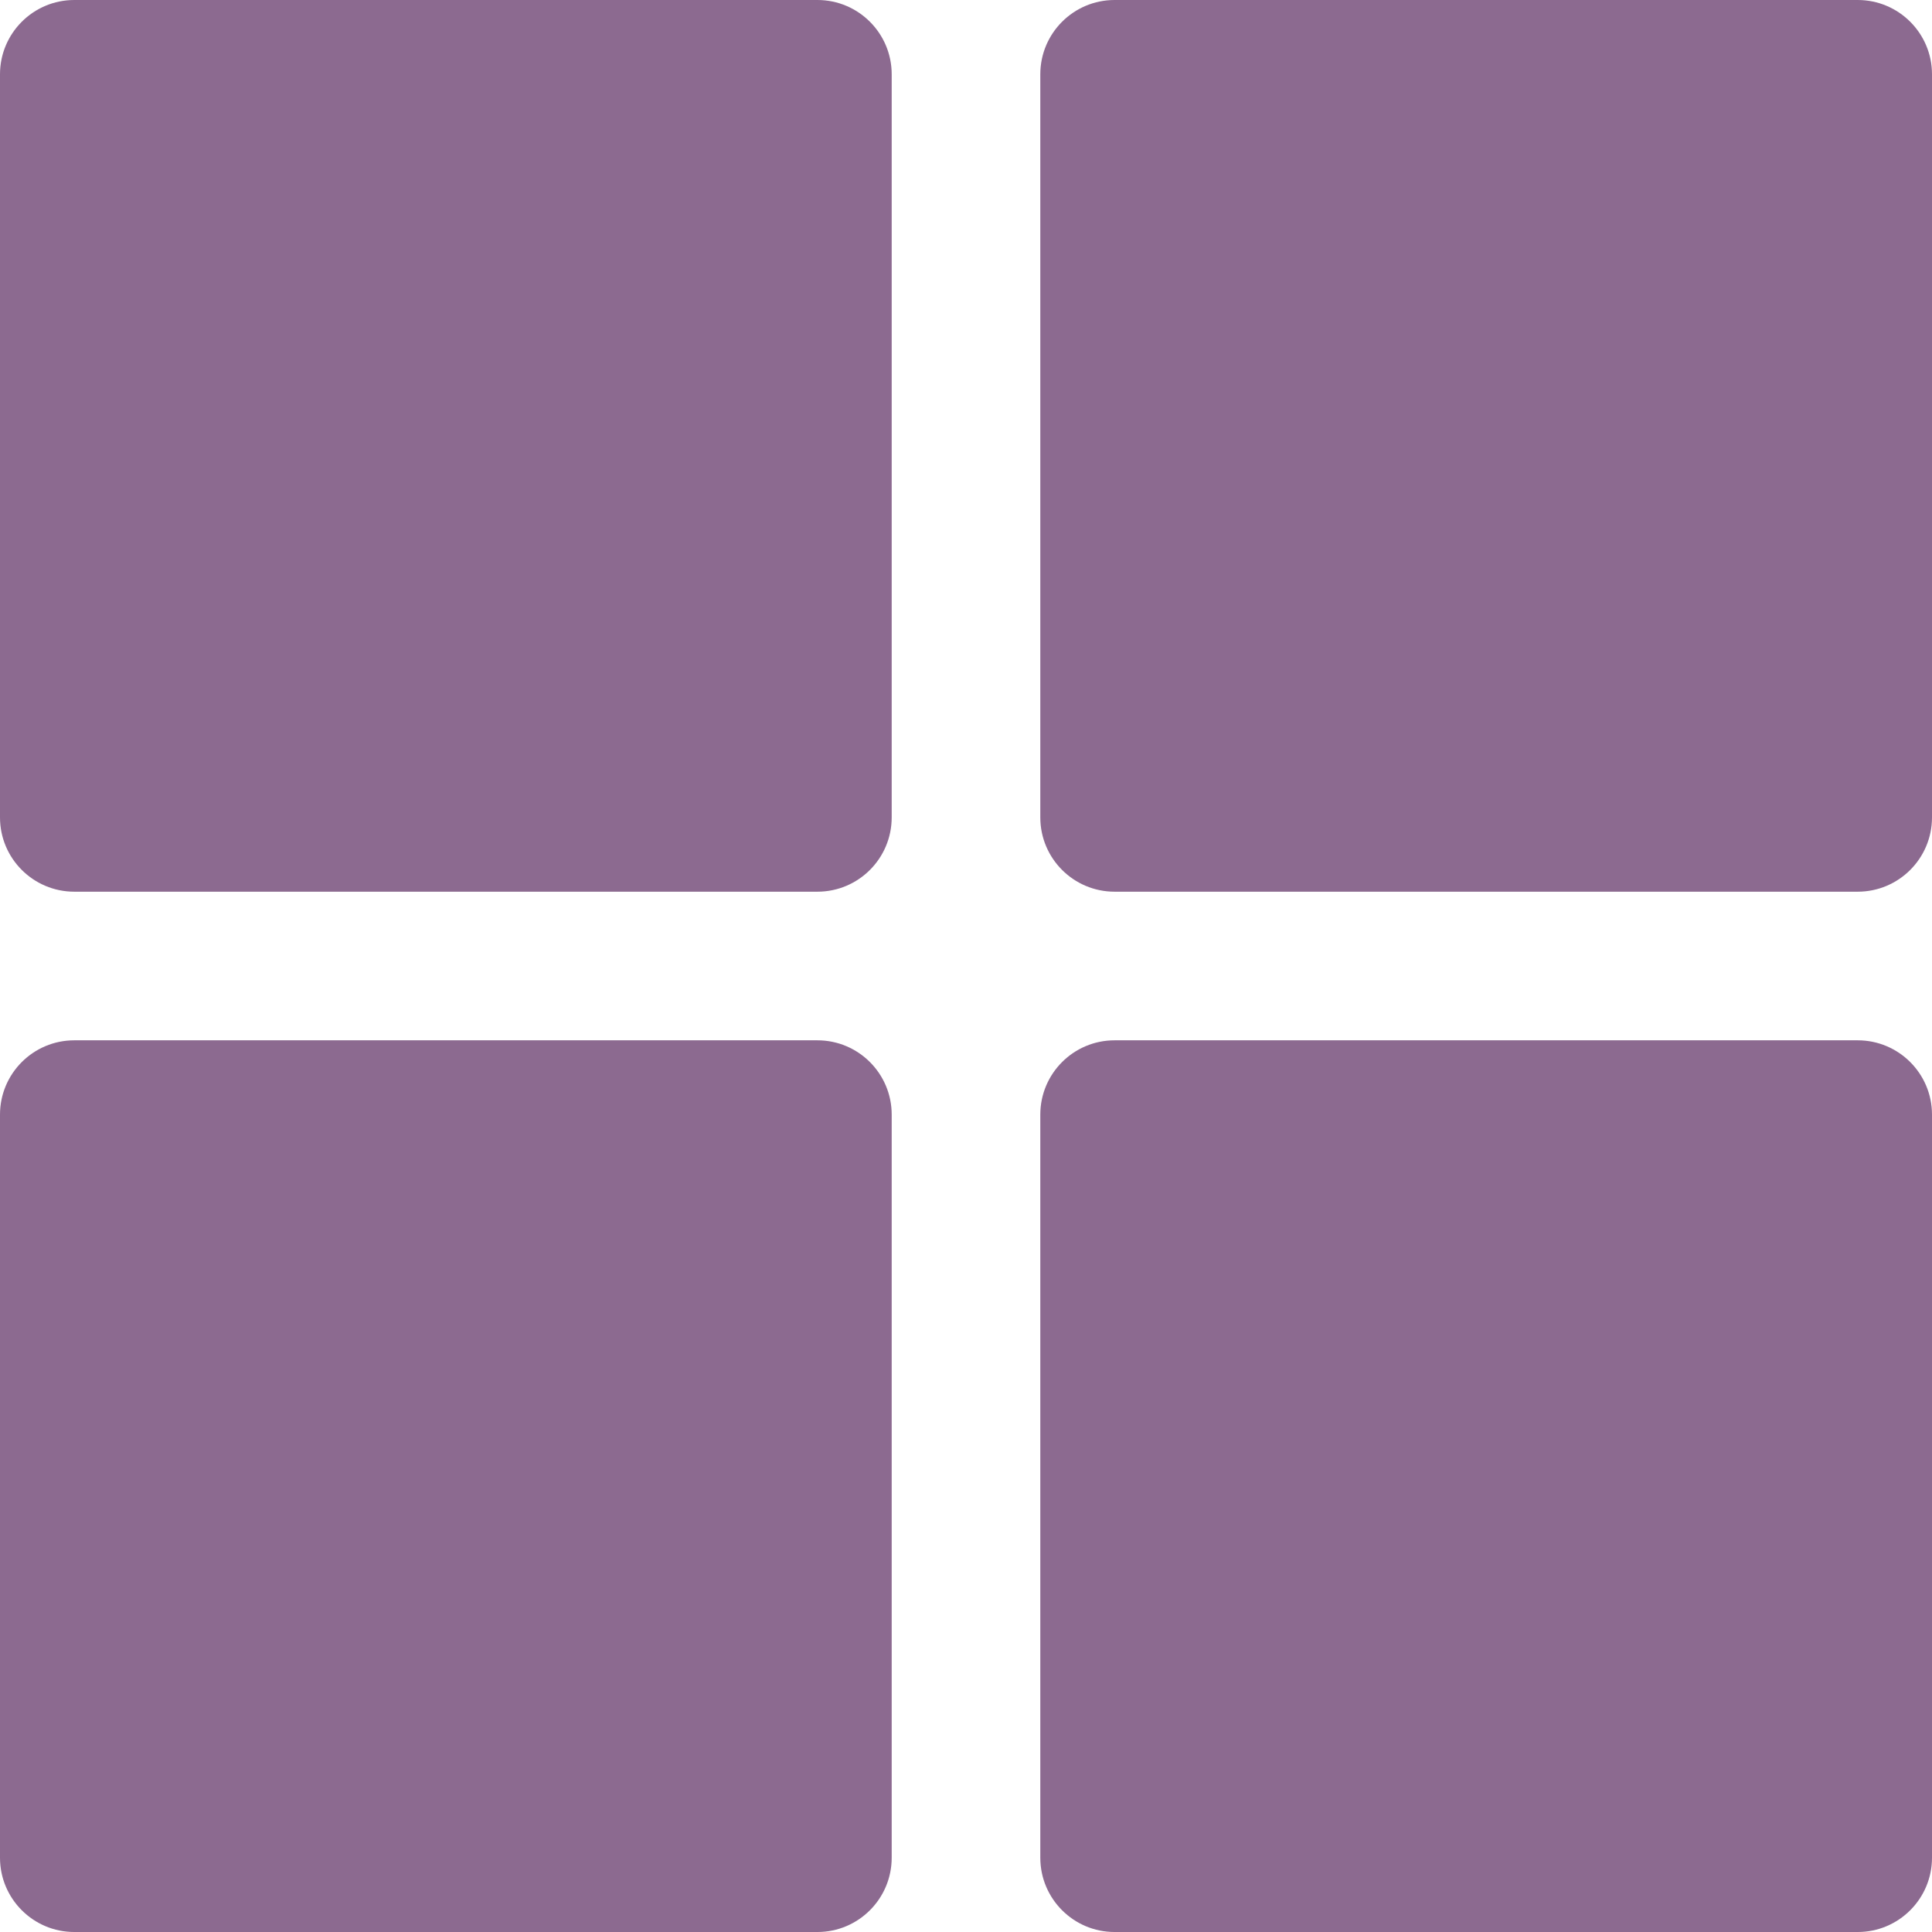
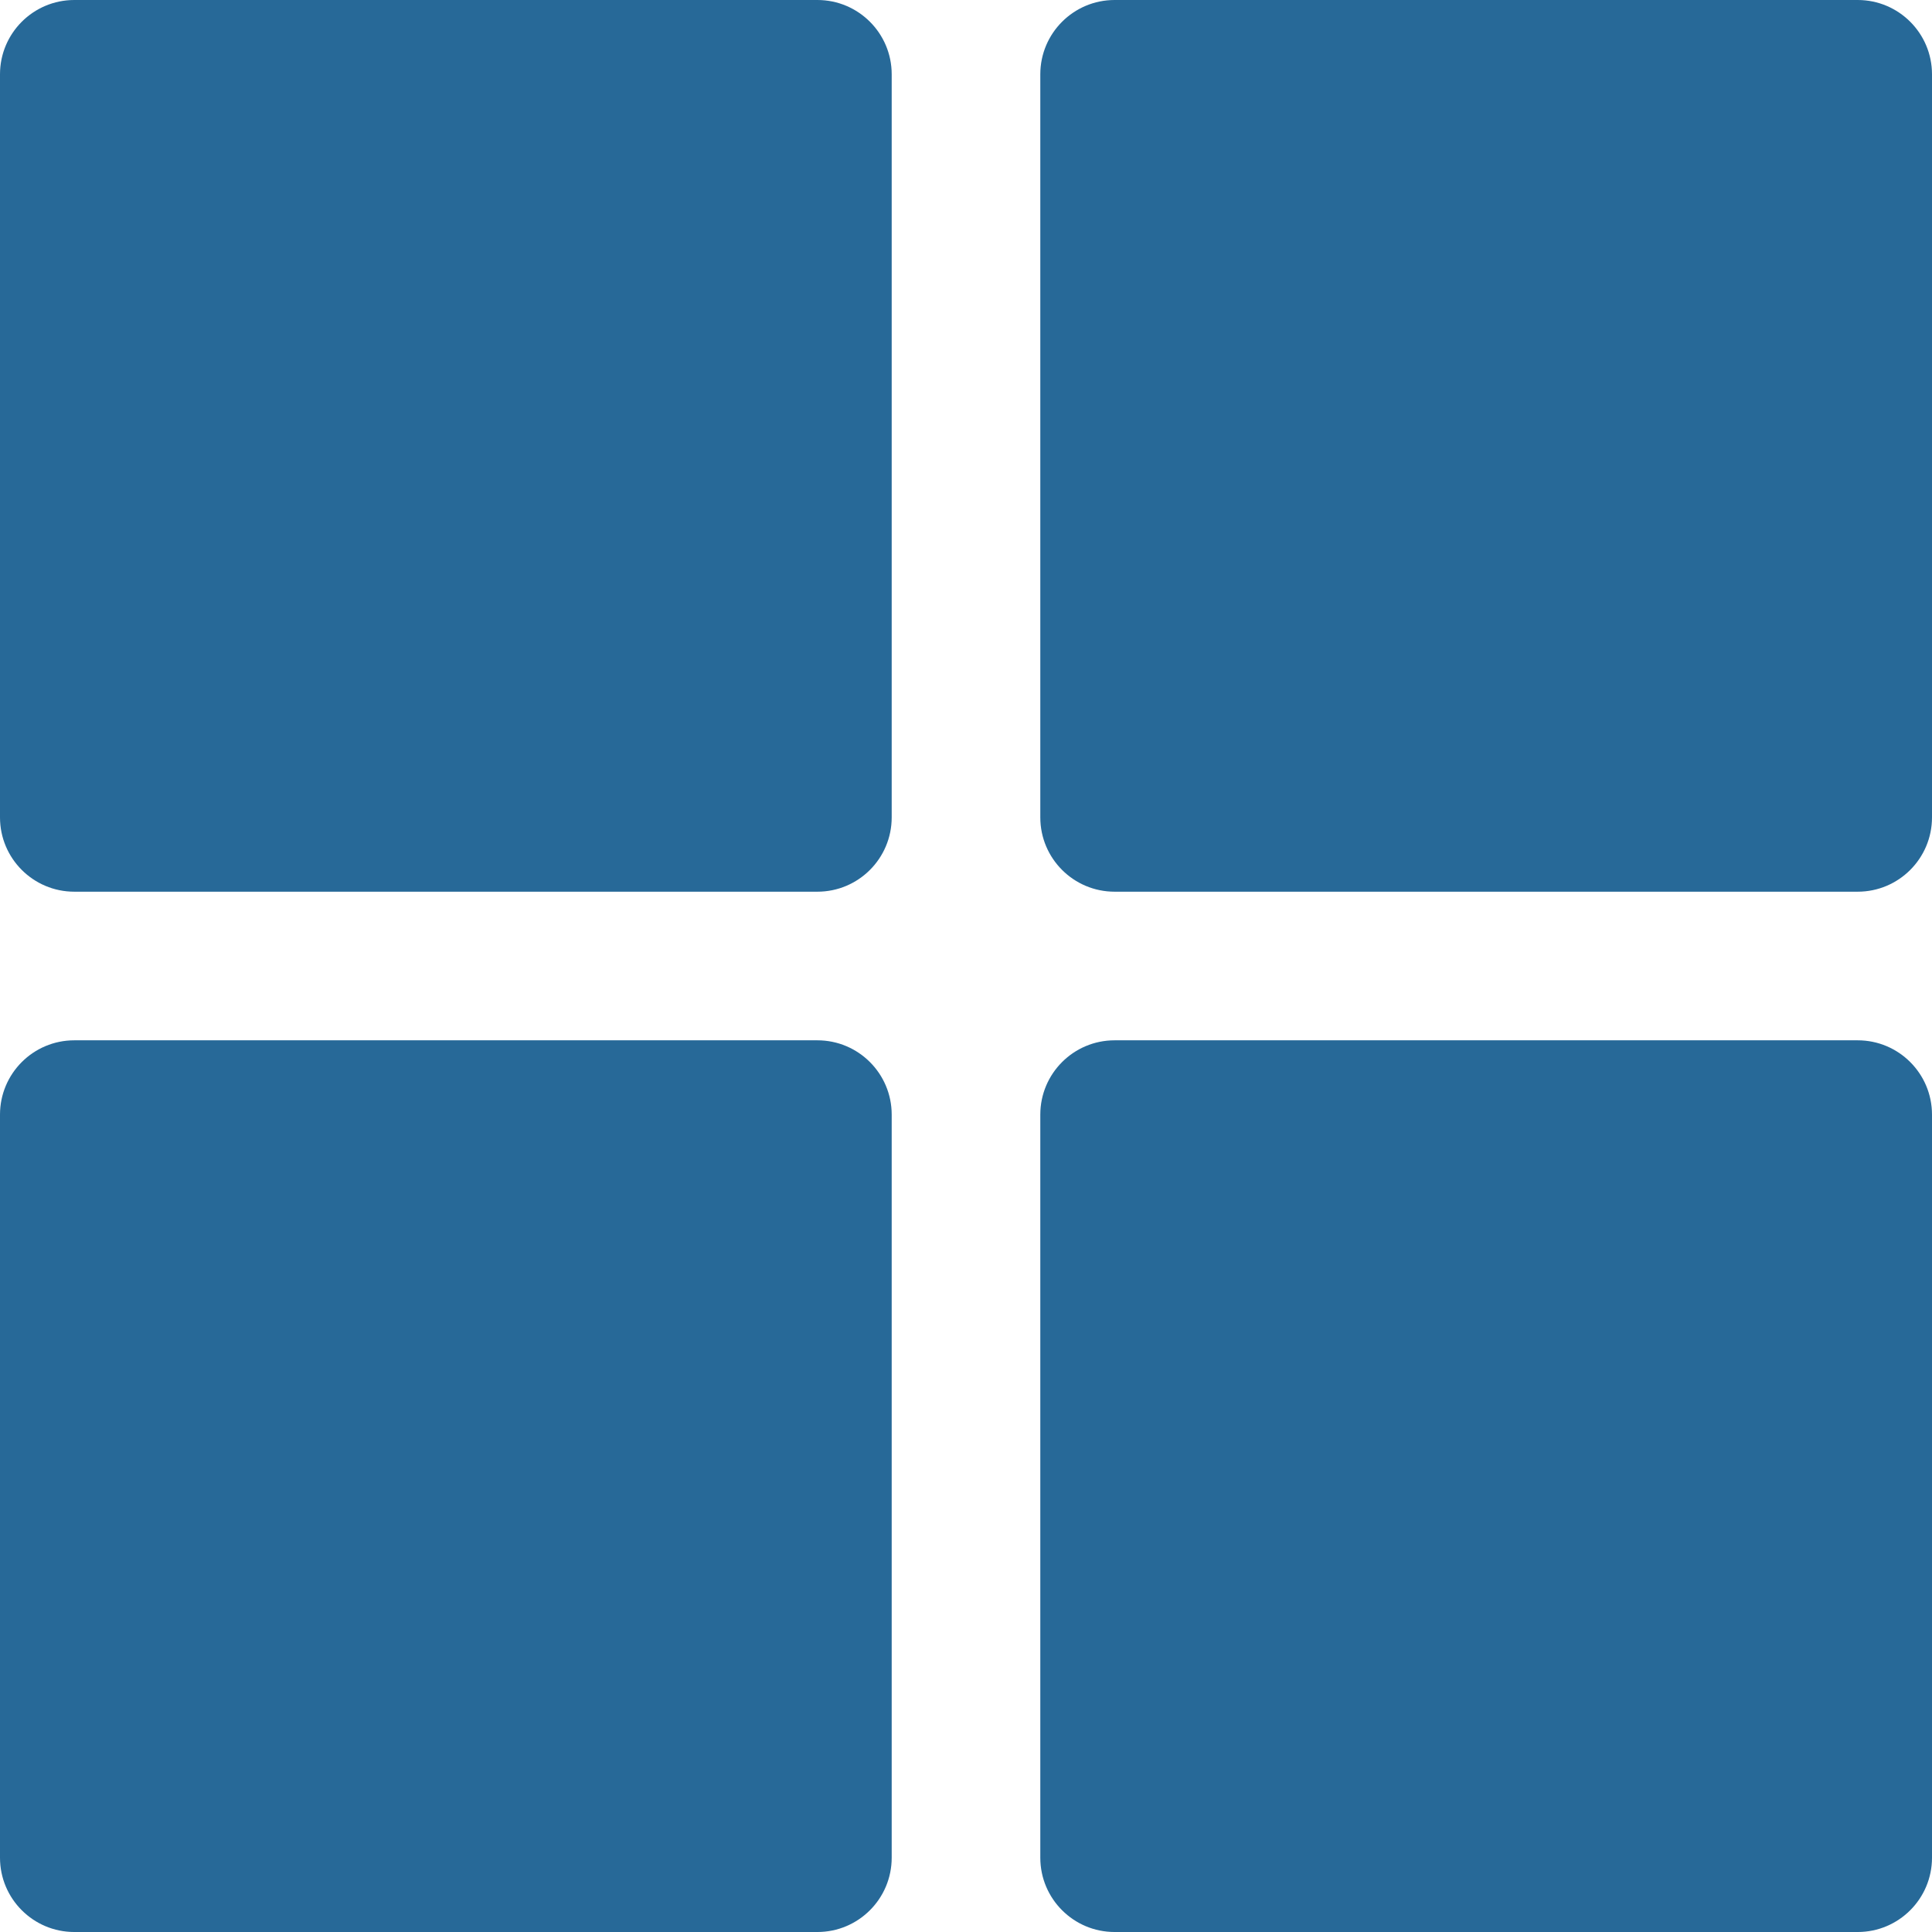
- <svg xmlns="http://www.w3.org/2000/svg" version="1.1" id="Capa_1" x="0px" y="0px" fill="#8c6a90" viewBox="0 0 271.673 271.673" style="enable-background:new 0 0 271.673 271.673;" xml:space="preserve">
+ <svg xmlns="http://www.w3.org/2000/svg" version="1.1" id="Capa_1" x="0px" y="0px" fill="#276998" viewBox="0 0 271.673 271.673" style="enable-background:new 0 0 271.673 271.673;" xml:space="preserve">
  <g>
    <path d="M114.939,0H10.449C4.678,0,0,4.678,0,10.449v104.49c0,5.771,4.678,10.449,10.449,10.449h104.49  c5.771,0,10.449-4.678,10.449-10.449V10.449C125.388,4.678,120.71,0,114.939,0z" />
    <path d="M261.224,0h-104.49c-5.771,0-10.449,4.678-10.449,10.449v104.49c0,5.771,4.678,10.449,10.449,10.449h104.49  c5.771,0,10.449-4.678,10.449-10.449V10.449C271.673,4.678,266.995,0,261.224,0z" />
    <path d="M114.939,146.286H10.449C4.678,146.286,0,150.964,0,156.735v104.49c0,5.771,4.678,10.449,10.449,10.449h104.49  c5.771,0,10.449-4.678,10.449-10.449v-104.49C125.388,150.964,120.71,146.286,114.939,146.286z" />
    <path d="M261.224,146.286h-104.49c-5.771,0-10.449,4.678-10.449,10.449v104.49c0,5.771,4.678,10.449,10.449,10.449h104.49  c5.771,0,10.449-4.678,10.449-10.449v-104.49C271.673,150.964,266.995,146.286,261.224,146.286z" />
  </g>
</svg>
